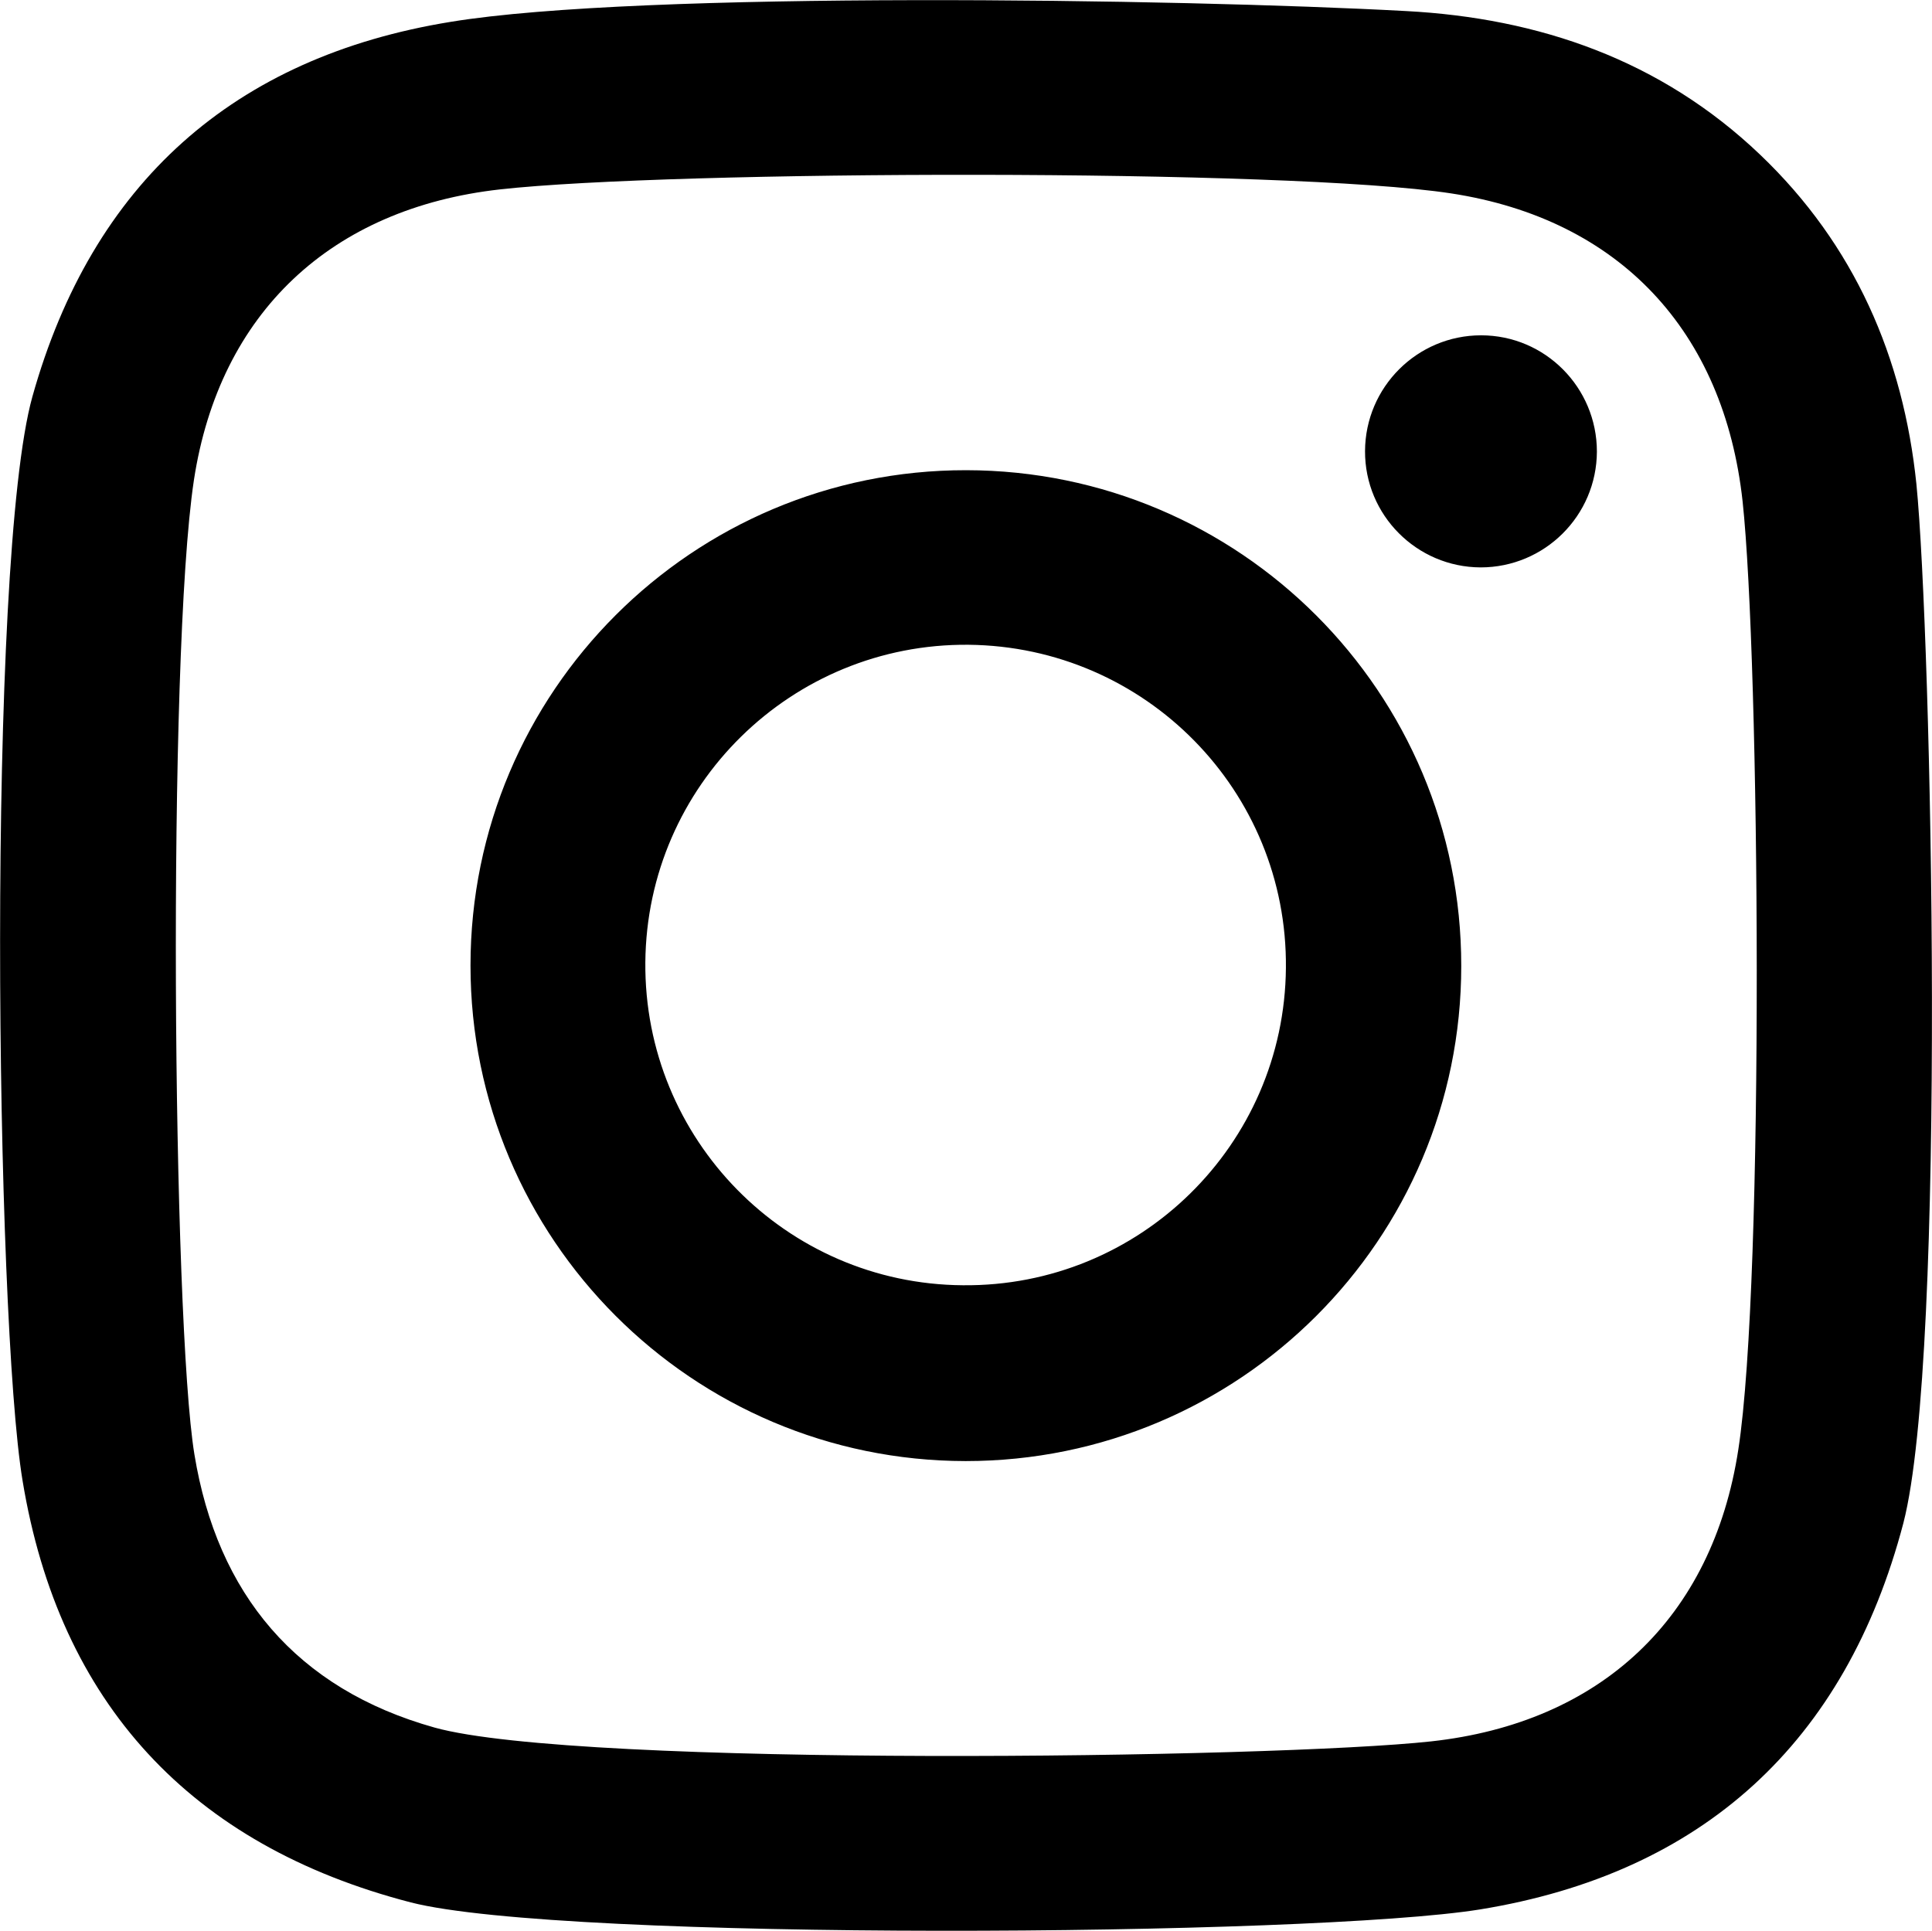
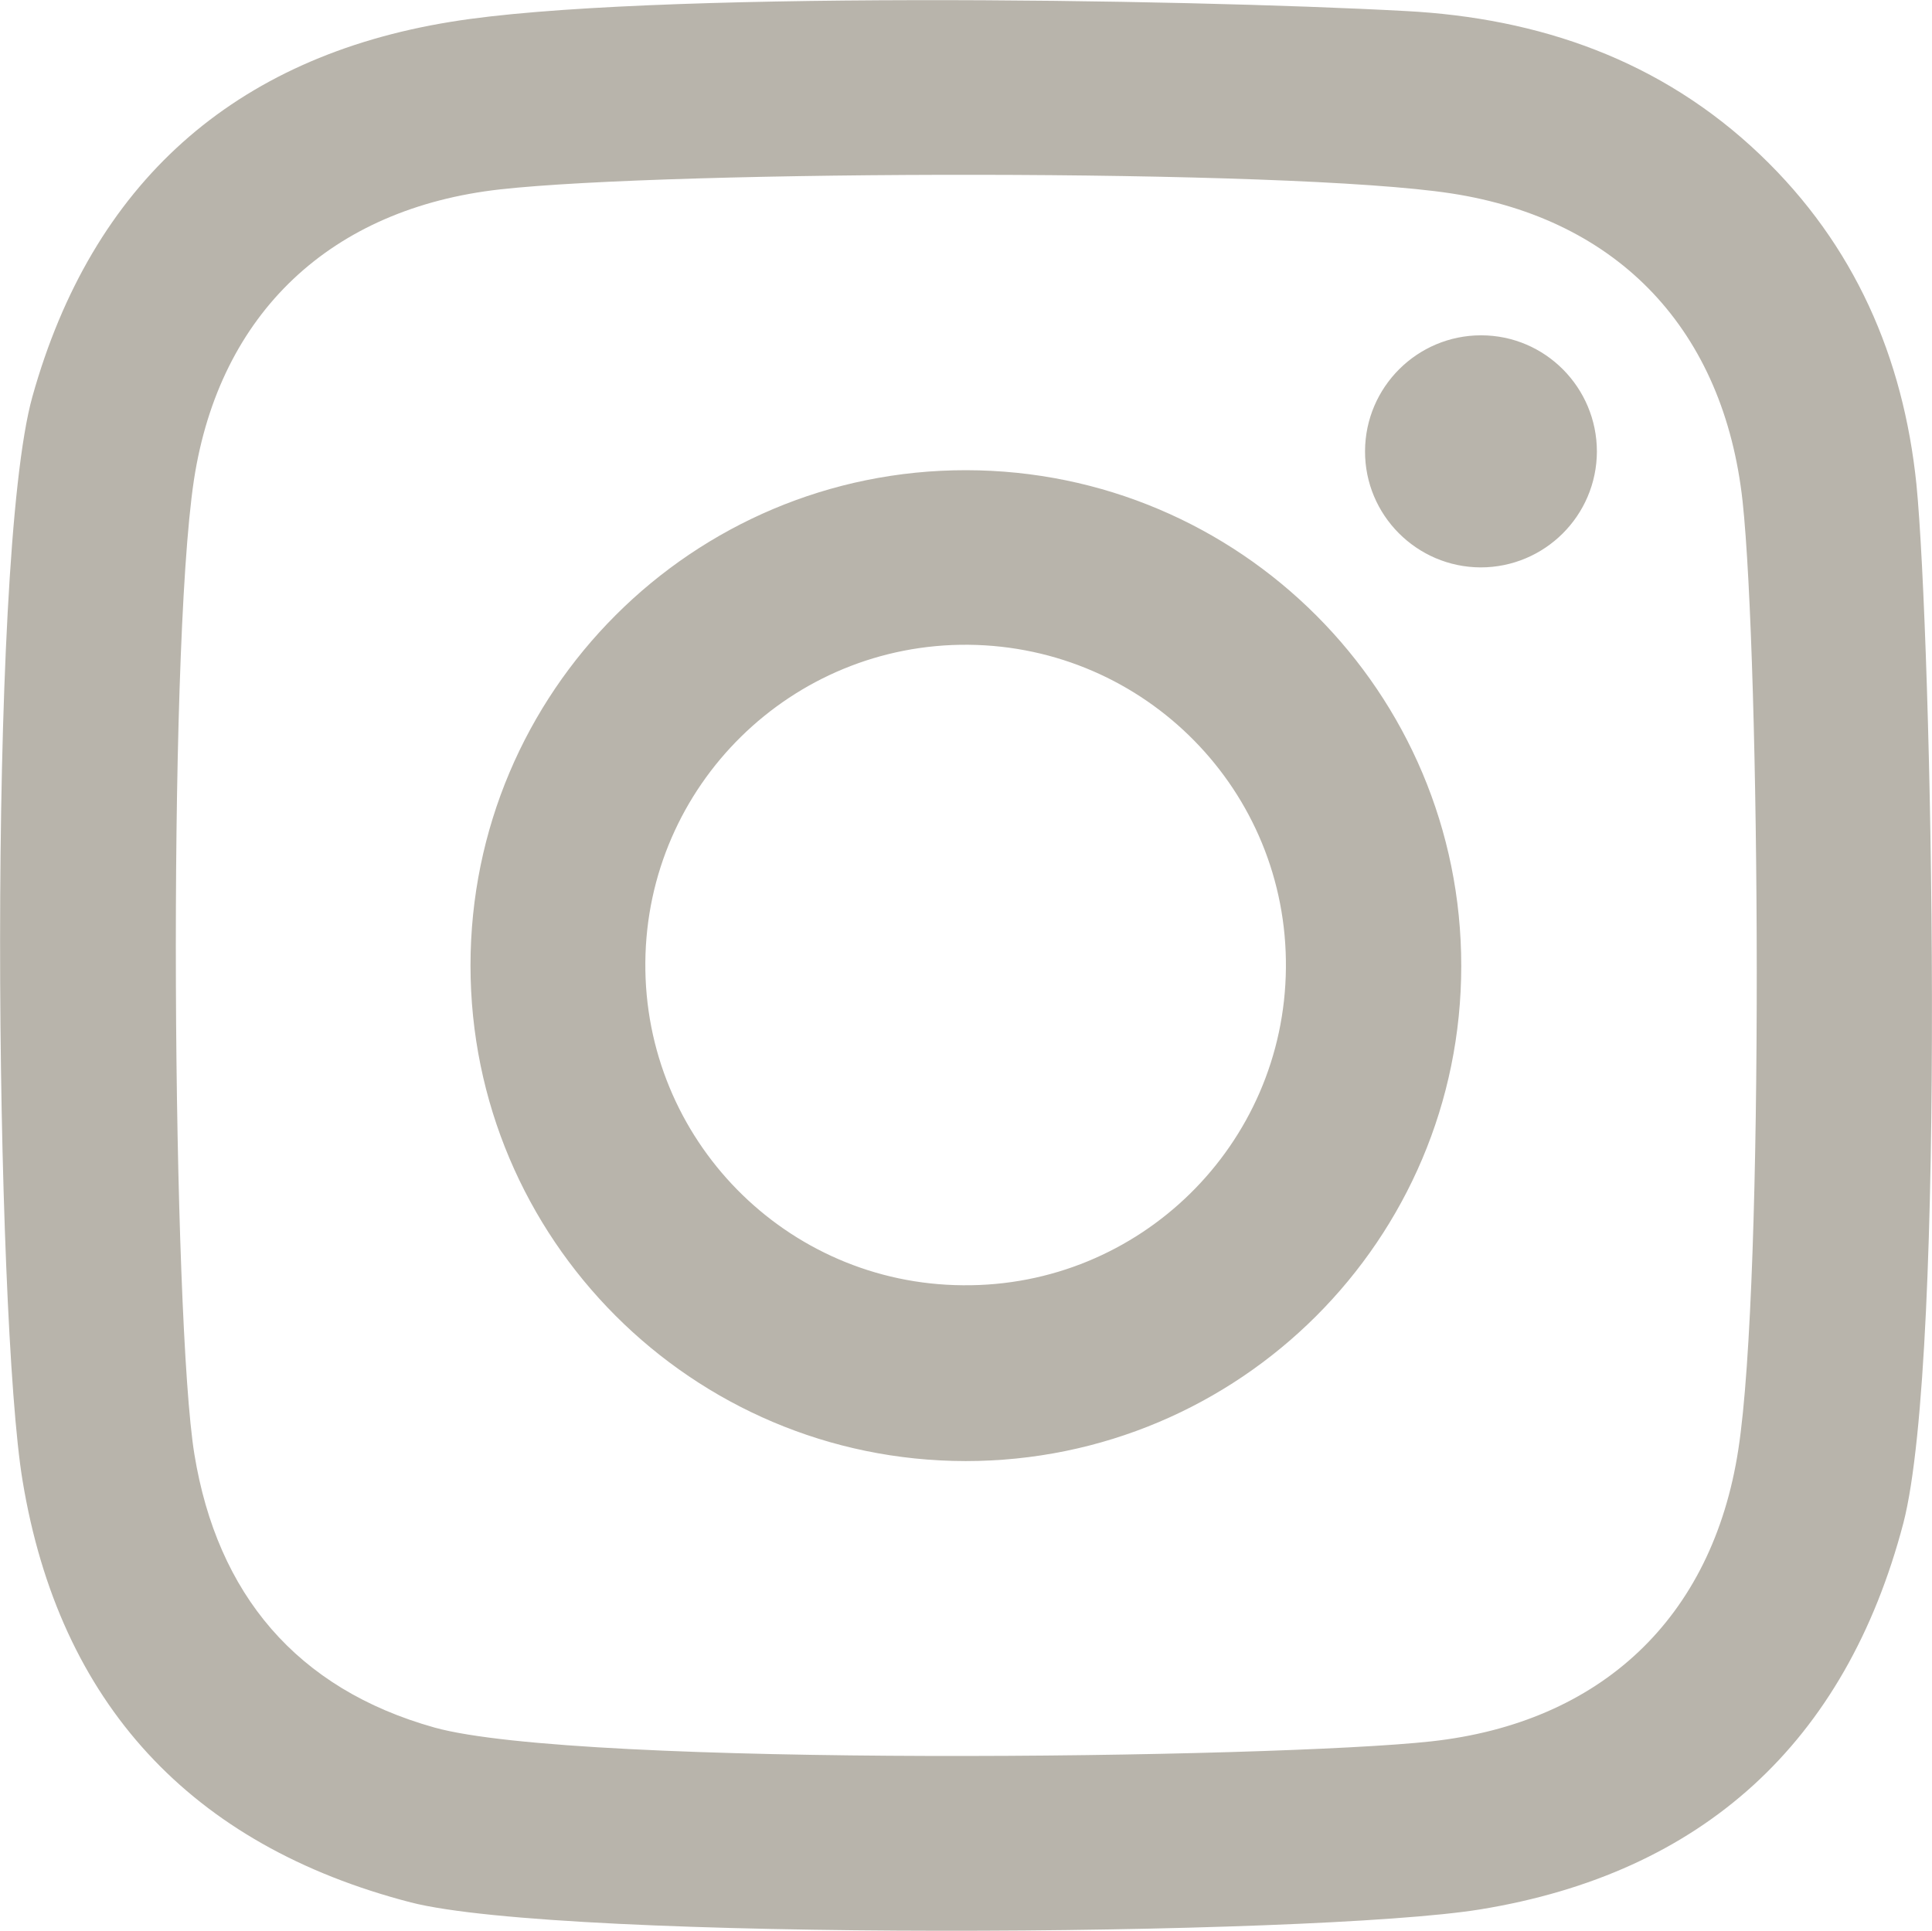
<svg xmlns="http://www.w3.org/2000/svg" version="1.1" id="Layer_1" x="0px" y="0px" viewBox="0 0 76.91 76.87" style="enable-background:new 0 0 76.91 76.87;" xml:space="preserve">
  <style type="text/css">
- 	.st0{fill:#000;}
+ 	.st0{fill:#b8b4ab;}
</style>
  <path class="st0" d="M76.29,19.28c-0.52-5.05-2.46-9.53-6.22-13.12c-3.95-3.77-8.8-5.44-14.1-5.72c-9.04-0.49-30.5-0.81-38.03,0.43  C9.31,2.27,3.67,7.29,1.29,15.79c-1.83,6.55-1.47,36.71-0.39,43.17c1.46,8.84,6.69,14.51,15.45,16.78  c6.07,1.56,35.88,1.36,42.57,0.28c8.85-1.44,14.55-6.63,16.85-15.38C77.51,53.92,76.89,25.34,76.29,19.28 M69.2,57.71  c-1.03,6.72-5.48,10.88-12.23,11.62c-6.2,0.68-33.91,1.05-39.67-0.55c-5.5-1.54-8.65-5.32-9.56-10.87  c-0.87-5.29-1.09-31.72-0.02-38.8C8.74,12.44,13.2,8.29,19.91,7.54c6.81-0.76,31.33-0.84,37.86,0.16  c6.71,1.03,10.86,5.49,11.6,12.26C70.05,26.26,70.25,50.93,69.2,57.71 M38.46,18.72c-10.89-0.01-19.73,8.82-19.73,19.72  c0,10.88,8.82,19.72,19.71,19.73c10.89,0,19.73-8.81,19.73-19.71C58.18,27.56,49.35,18.73,38.46,18.72 M38.33,51.17  c-7.04-0.05-12.7-5.81-12.64-12.86c0.06-7.04,5.82-12.7,12.86-12.64c7.05,0.07,12.71,5.82,12.64,12.87  C51.13,45.58,45.37,51.24,38.33,51.17 M63.57,17.98c-0.01,2.55-2.08,4.61-4.63,4.61c-2.54-0.01-4.61-2.08-4.6-4.63  c0.01-2.55,2.08-4.61,4.62-4.61C61.51,13.35,63.57,15.43,63.57,17.98" />
</svg>
